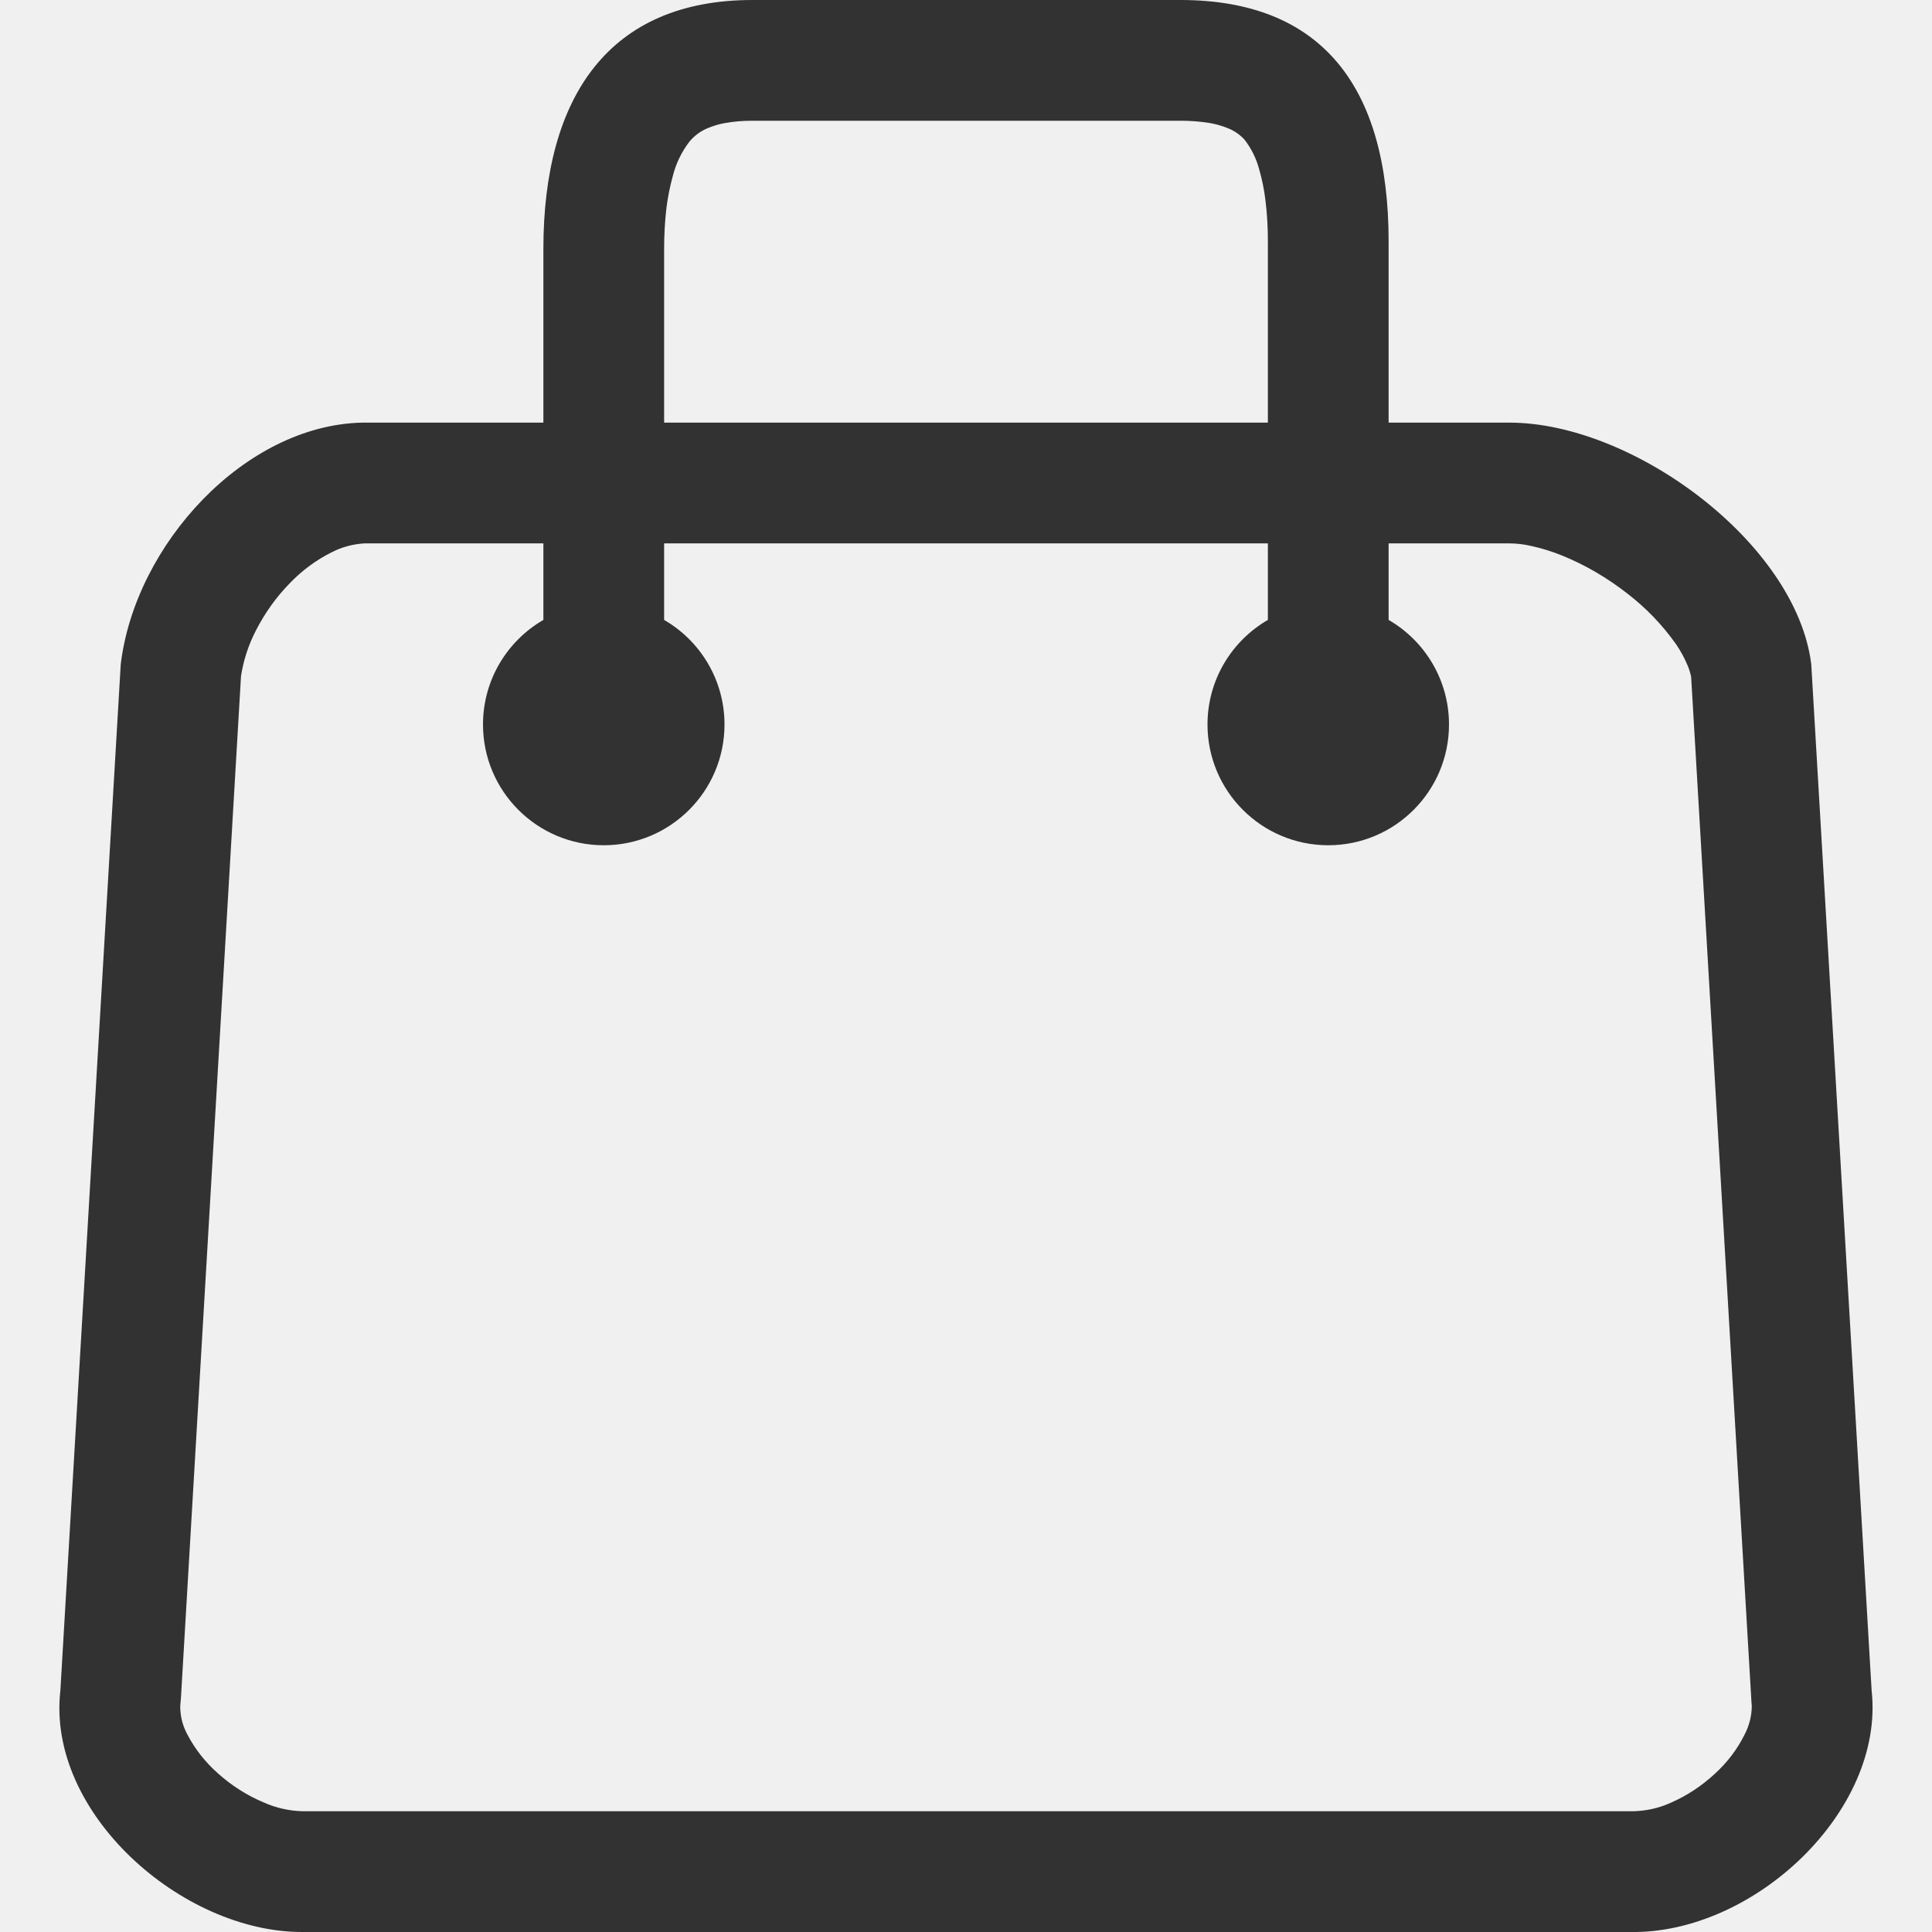
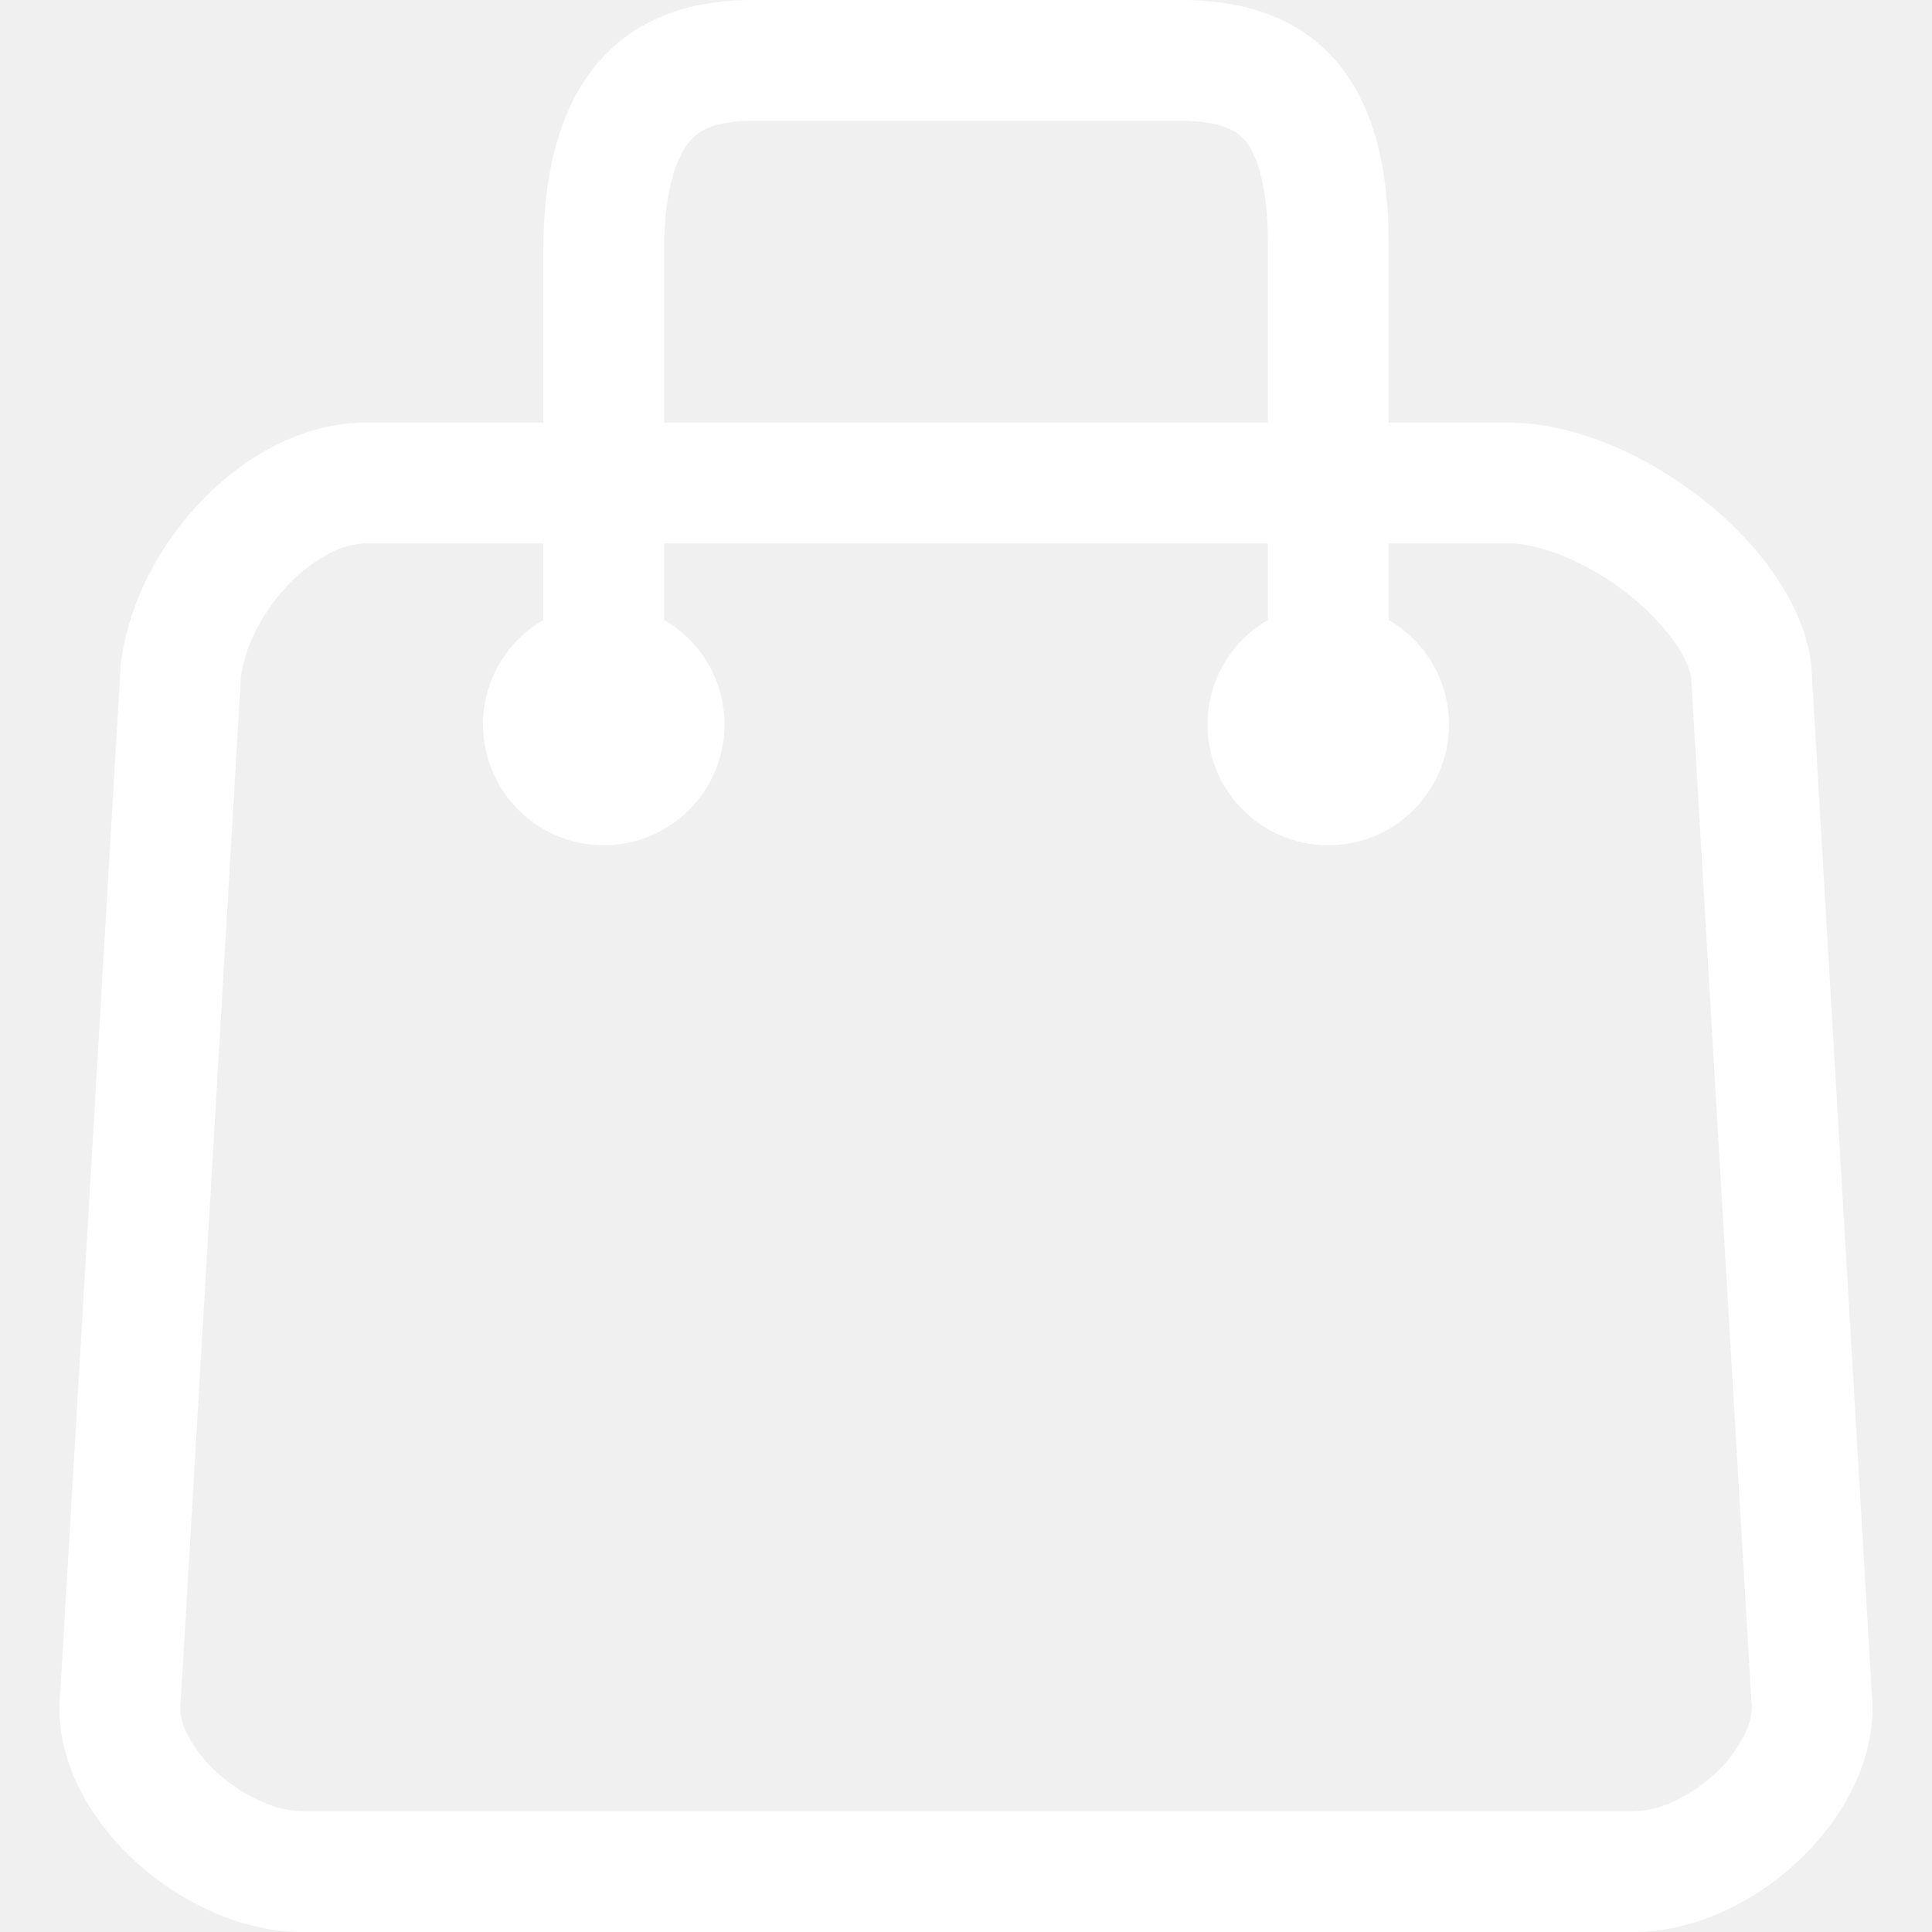
<svg xmlns="http://www.w3.org/2000/svg" width="24" height="24" viewBox="0 0 24 24" fill="none">
-   <path fill-rule="evenodd" clip-rule="evenodd" d="M17.25 6.75C17.25 7.193 17.25 7.51 17.25 7.701C17.698 7.96 18 8.445 18 9C18 9.828 17.328 10.5 16.5 10.5C15.672 10.5 15 9.828 15 9C15 8.445 15.302 7.96 15.75 7.701V7.5V6.75H8.25V7.5V7.701C8.698 7.96 9 8.445 9 9C9 9.828 8.328 10.5 7.5 10.5C6.672 10.5 6 9.828 6 9C6 8.445 6.302 7.96 6.75 7.701C6.75 7.272 6.75 6.955 6.75 6.75H4.53C4.387 6.758 4.247 6.795 4.119 6.861C3.926 6.958 3.75 7.088 3.6 7.245C3.429 7.419 3.287 7.62 3.176 7.838C3.086 8.014 3.024 8.203 2.994 8.398L2.248 21.088C2.246 21.116 2.244 21.142 2.241 21.171C2.239 21.184 2.239 21.197 2.239 21.21C2.241 21.33 2.272 21.446 2.331 21.553C2.426 21.733 2.554 21.894 2.707 22.029C2.876 22.181 3.067 22.303 3.277 22.391C3.429 22.459 3.594 22.496 3.761 22.5H20.258H20.288C20.451 22.496 20.61 22.461 20.758 22.393C20.959 22.305 21.142 22.183 21.304 22.033C21.454 21.896 21.578 21.735 21.669 21.553C21.727 21.444 21.759 21.324 21.761 21.203C21.761 21.189 21.761 21.176 21.759 21.165C21.758 21.139 21.754 21.113 21.754 21.088L21.008 8.408C20.998 8.361 20.985 8.316 20.966 8.271C20.927 8.177 20.878 8.087 20.82 8.002C20.651 7.763 20.447 7.551 20.214 7.372C19.965 7.178 19.691 7.016 19.397 6.898C19.275 6.849 19.149 6.81 19.02 6.782C18.93 6.761 18.838 6.75 18.744 6.75H17.25ZM17.25 5.25C17.25 4.798 17.25 4.048 17.25 3C17.25 1.055 16.401 0 14.663 0C12.925 0 11.117 0 9.348 0C7.579 0 6.75 1.182 6.75 3.096C6.75 3.561 6.75 4.279 6.75 5.25H4.5C3.042 5.281 1.681 6.76 1.5 8.25L0.75 21C0.576 22.52 2.257 24 3.75 24H20.25C21.785 24.028 23.416 22.495 23.25 21L22.5 8.25C22.313 6.75 20.291 5.25 18.75 5.25H17.25ZM8.25 5.25V5.01V3.096C8.25 3.094 8.25 3.092 8.25 3.092C8.25 2.923 8.259 2.756 8.278 2.589C8.295 2.454 8.321 2.321 8.357 2.19C8.396 2.034 8.466 1.888 8.563 1.761C8.623 1.688 8.7 1.631 8.786 1.594C8.854 1.566 8.925 1.543 8.998 1.53C9.112 1.509 9.227 1.5 9.341 1.5C9.343 1.5 9.345 1.5 9.349 1.5H14.662C14.666 1.5 14.668 1.5 14.67 1.5C14.79 1.5 14.908 1.509 15.026 1.528C15.103 1.541 15.178 1.562 15.251 1.592C15.33 1.622 15.401 1.671 15.459 1.734C15.546 1.845 15.607 1.971 15.643 2.107C15.679 2.233 15.705 2.361 15.72 2.49C15.741 2.659 15.75 2.826 15.75 2.994C15.75 2.996 15.75 2.998 15.75 3V4.944V5.25H8.25Z" fill="#323232" />
+   <path fill-rule="evenodd" clip-rule="evenodd" d="M17.25 6.75C17.25 7.193 17.25 7.51 17.25 7.701C17.698 7.96 18 8.445 18 9C18 9.828 17.328 10.5 16.5 10.5C15.672 10.5 15 9.828 15 9C15 8.445 15.302 7.96 15.75 7.701V7.5V6.75H8.25V7.5V7.701C8.698 7.96 9 8.445 9 9C9 9.828 8.328 10.5 7.5 10.5C6.672 10.5 6 9.828 6 9C6 8.445 6.302 7.96 6.75 7.701C6.75 7.272 6.75 6.955 6.75 6.75H4.53C4.387 6.758 4.247 6.795 4.119 6.861C3.926 6.958 3.75 7.088 3.6 7.245C3.429 7.419 3.287 7.62 3.176 7.838C3.086 8.014 3.024 8.203 2.994 8.398L2.248 21.088C2.246 21.116 2.244 21.142 2.241 21.171C2.239 21.184 2.239 21.197 2.239 21.21C2.241 21.33 2.272 21.446 2.331 21.553C2.426 21.733 2.554 21.894 2.707 22.029C2.876 22.181 3.067 22.303 3.277 22.391C3.429 22.459 3.594 22.496 3.761 22.5H20.258H20.288C20.451 22.496 20.61 22.461 20.758 22.393C20.959 22.305 21.142 22.183 21.304 22.033C21.454 21.896 21.578 21.735 21.669 21.553C21.727 21.444 21.759 21.324 21.761 21.203C21.761 21.189 21.761 21.176 21.759 21.165C21.758 21.139 21.754 21.113 21.754 21.088L21.008 8.408C20.998 8.361 20.985 8.316 20.966 8.271C20.927 8.177 20.878 8.087 20.82 8.002C20.651 7.763 20.447 7.551 20.214 7.372C19.965 7.178 19.691 7.016 19.397 6.898C19.275 6.849 19.149 6.81 19.02 6.782C18.93 6.761 18.838 6.75 18.744 6.75H17.25ZM17.25 5.25C17.25 4.798 17.25 4.048 17.25 3C17.25 1.055 16.401 0 14.663 0C12.925 0 11.117 0 9.348 0C7.579 0 6.75 1.182 6.75 3.096C6.75 3.561 6.75 4.279 6.75 5.25H4.5C3.042 5.281 1.681 6.76 1.5 8.25L0.75 21C0.576 22.52 2.257 24 3.75 24H20.25C21.785 24.028 23.416 22.495 23.25 21L22.5 8.25C22.313 6.75 20.291 5.25 18.75 5.25H17.25ZM8.25 5.25V5.01V3.096C8.25 3.094 8.25 3.092 8.25 3.092C8.25 2.923 8.259 2.756 8.278 2.589C8.295 2.454 8.321 2.321 8.357 2.19C8.396 2.034 8.466 1.888 8.563 1.761C8.623 1.688 8.7 1.631 8.786 1.594C8.854 1.566 8.925 1.543 8.998 1.53C9.112 1.509 9.227 1.5 9.341 1.5C9.343 1.5 9.345 1.5 9.349 1.5H14.662C14.666 1.5 14.668 1.5 14.67 1.5C14.79 1.5 14.908 1.509 15.026 1.528C15.103 1.541 15.178 1.562 15.251 1.592C15.33 1.622 15.401 1.671 15.459 1.734C15.546 1.845 15.607 1.971 15.643 2.107C15.679 2.233 15.705 2.361 15.72 2.49C15.741 2.659 15.75 2.826 15.75 2.994C15.75 2.996 15.75 2.998 15.75 3V4.944V5.25H8.25Z" fill="#FFFFFF" />
</svg>
